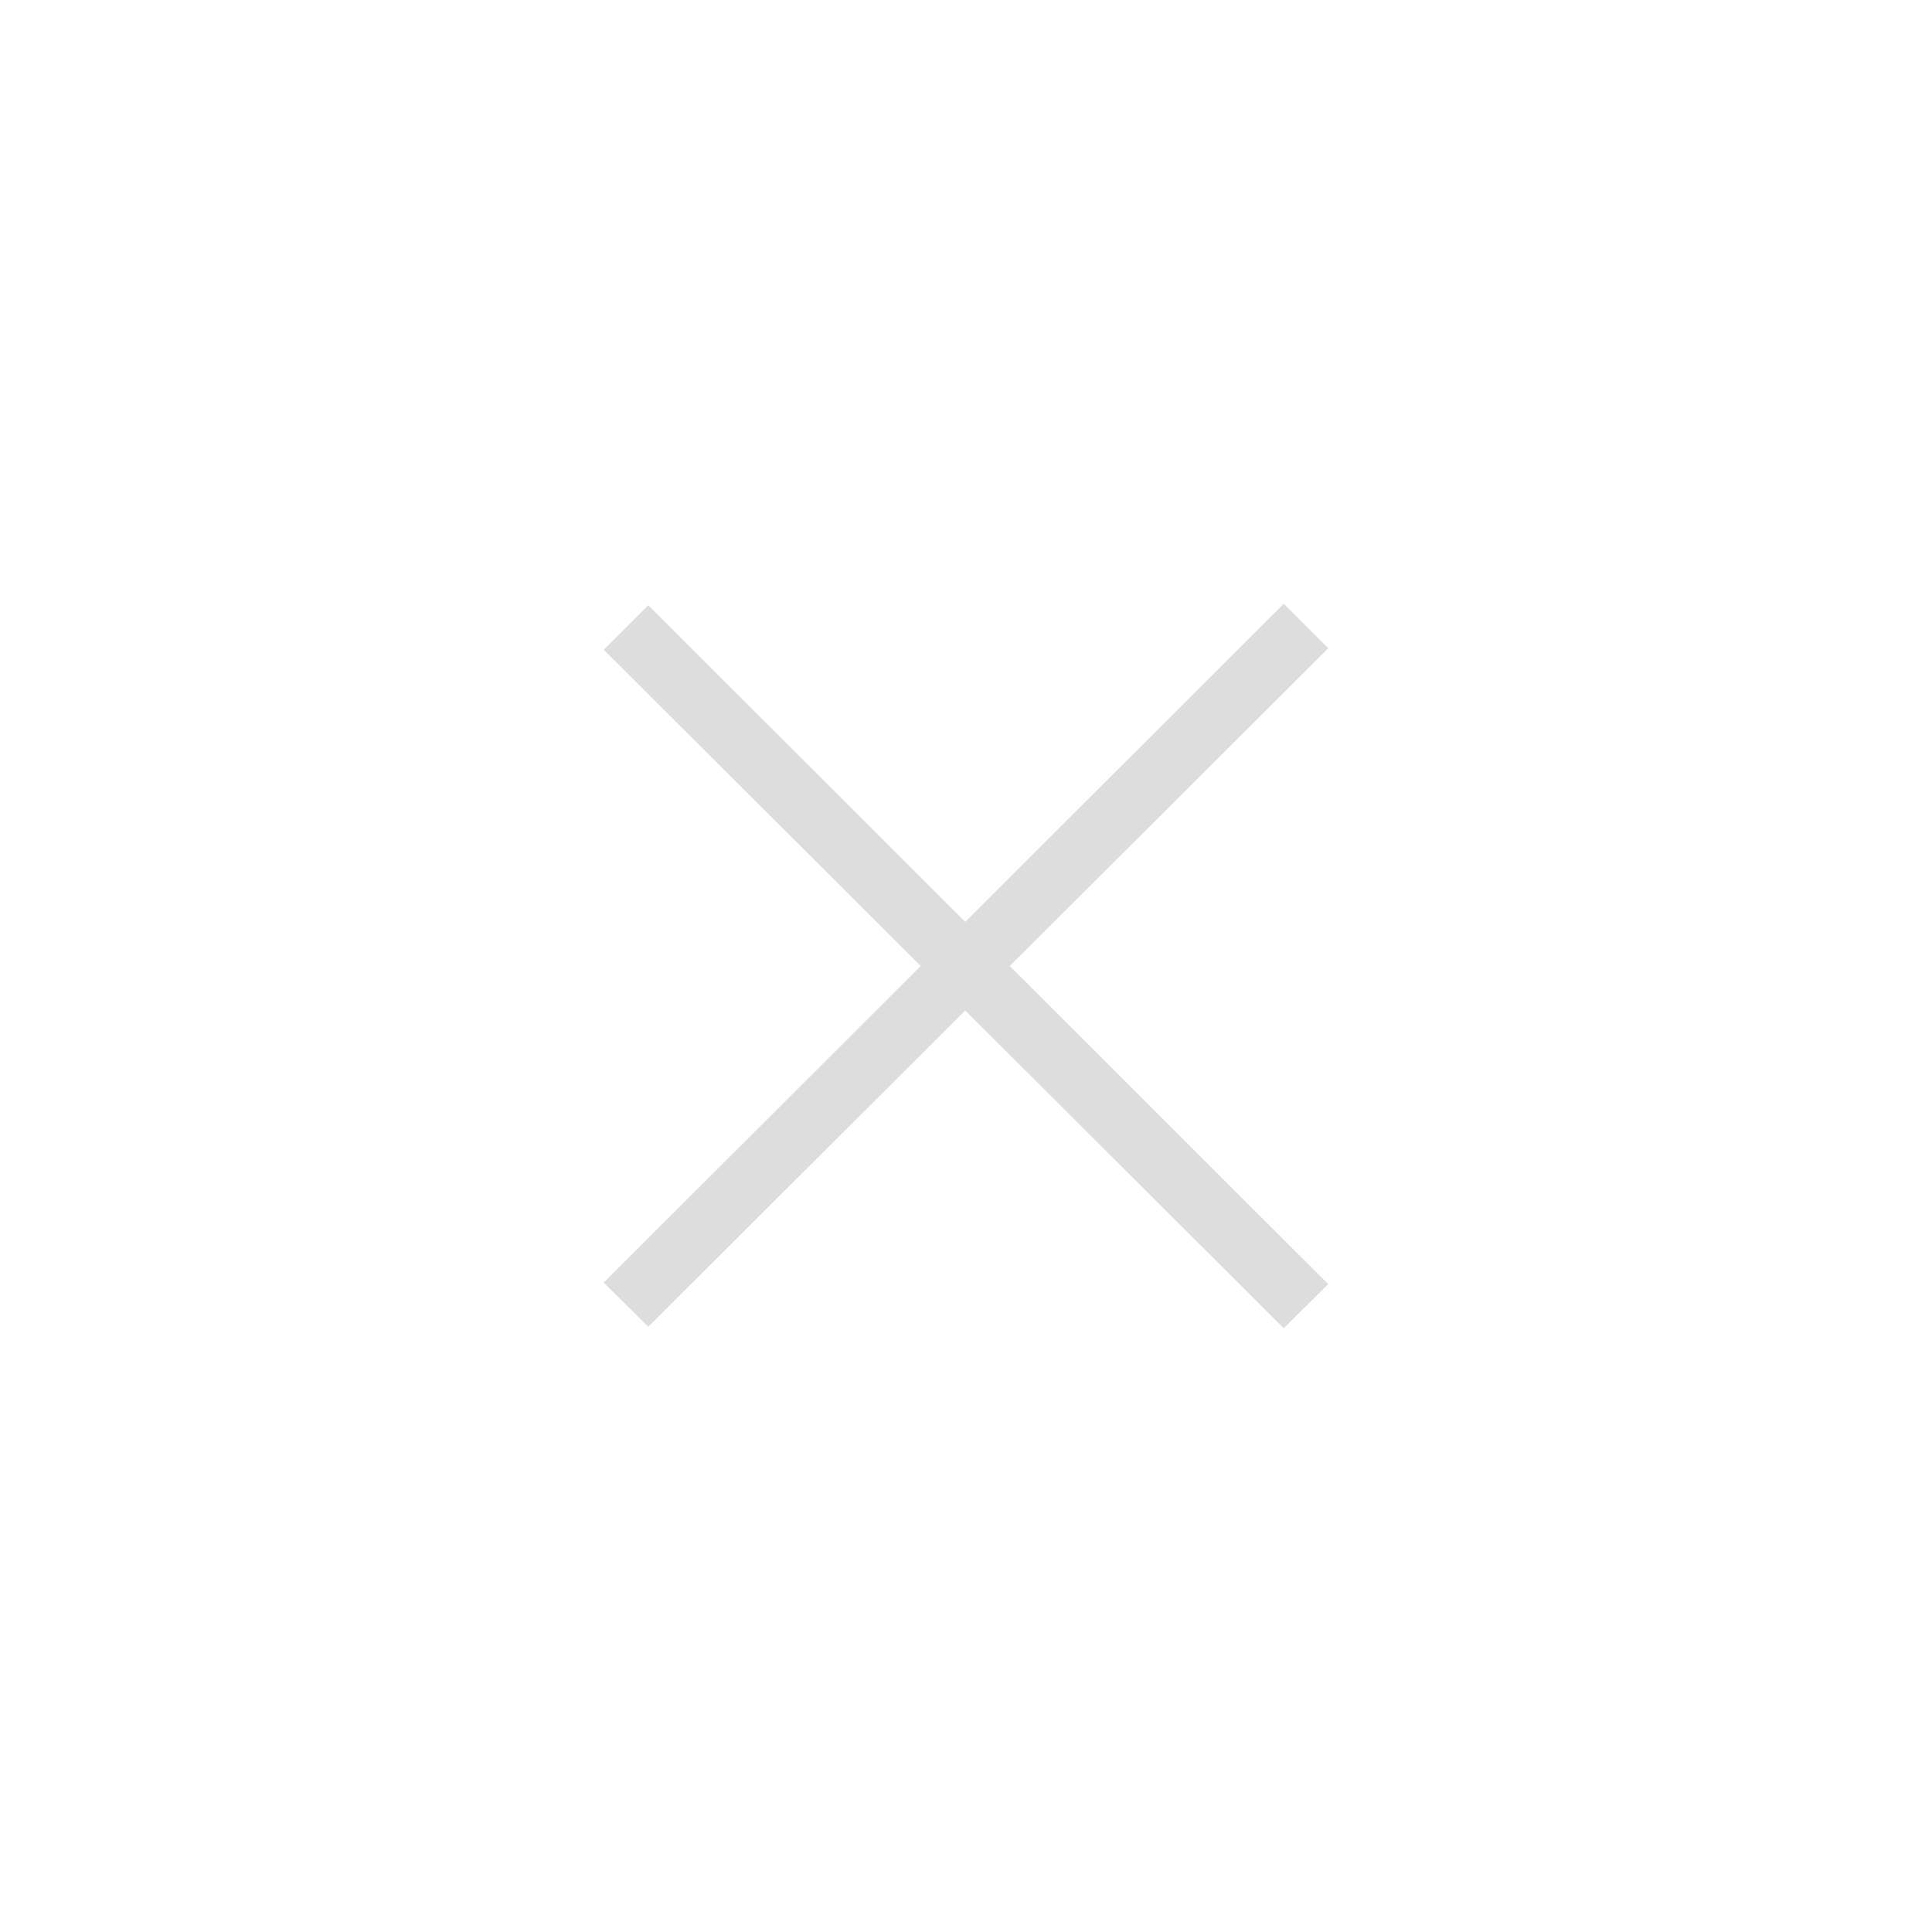
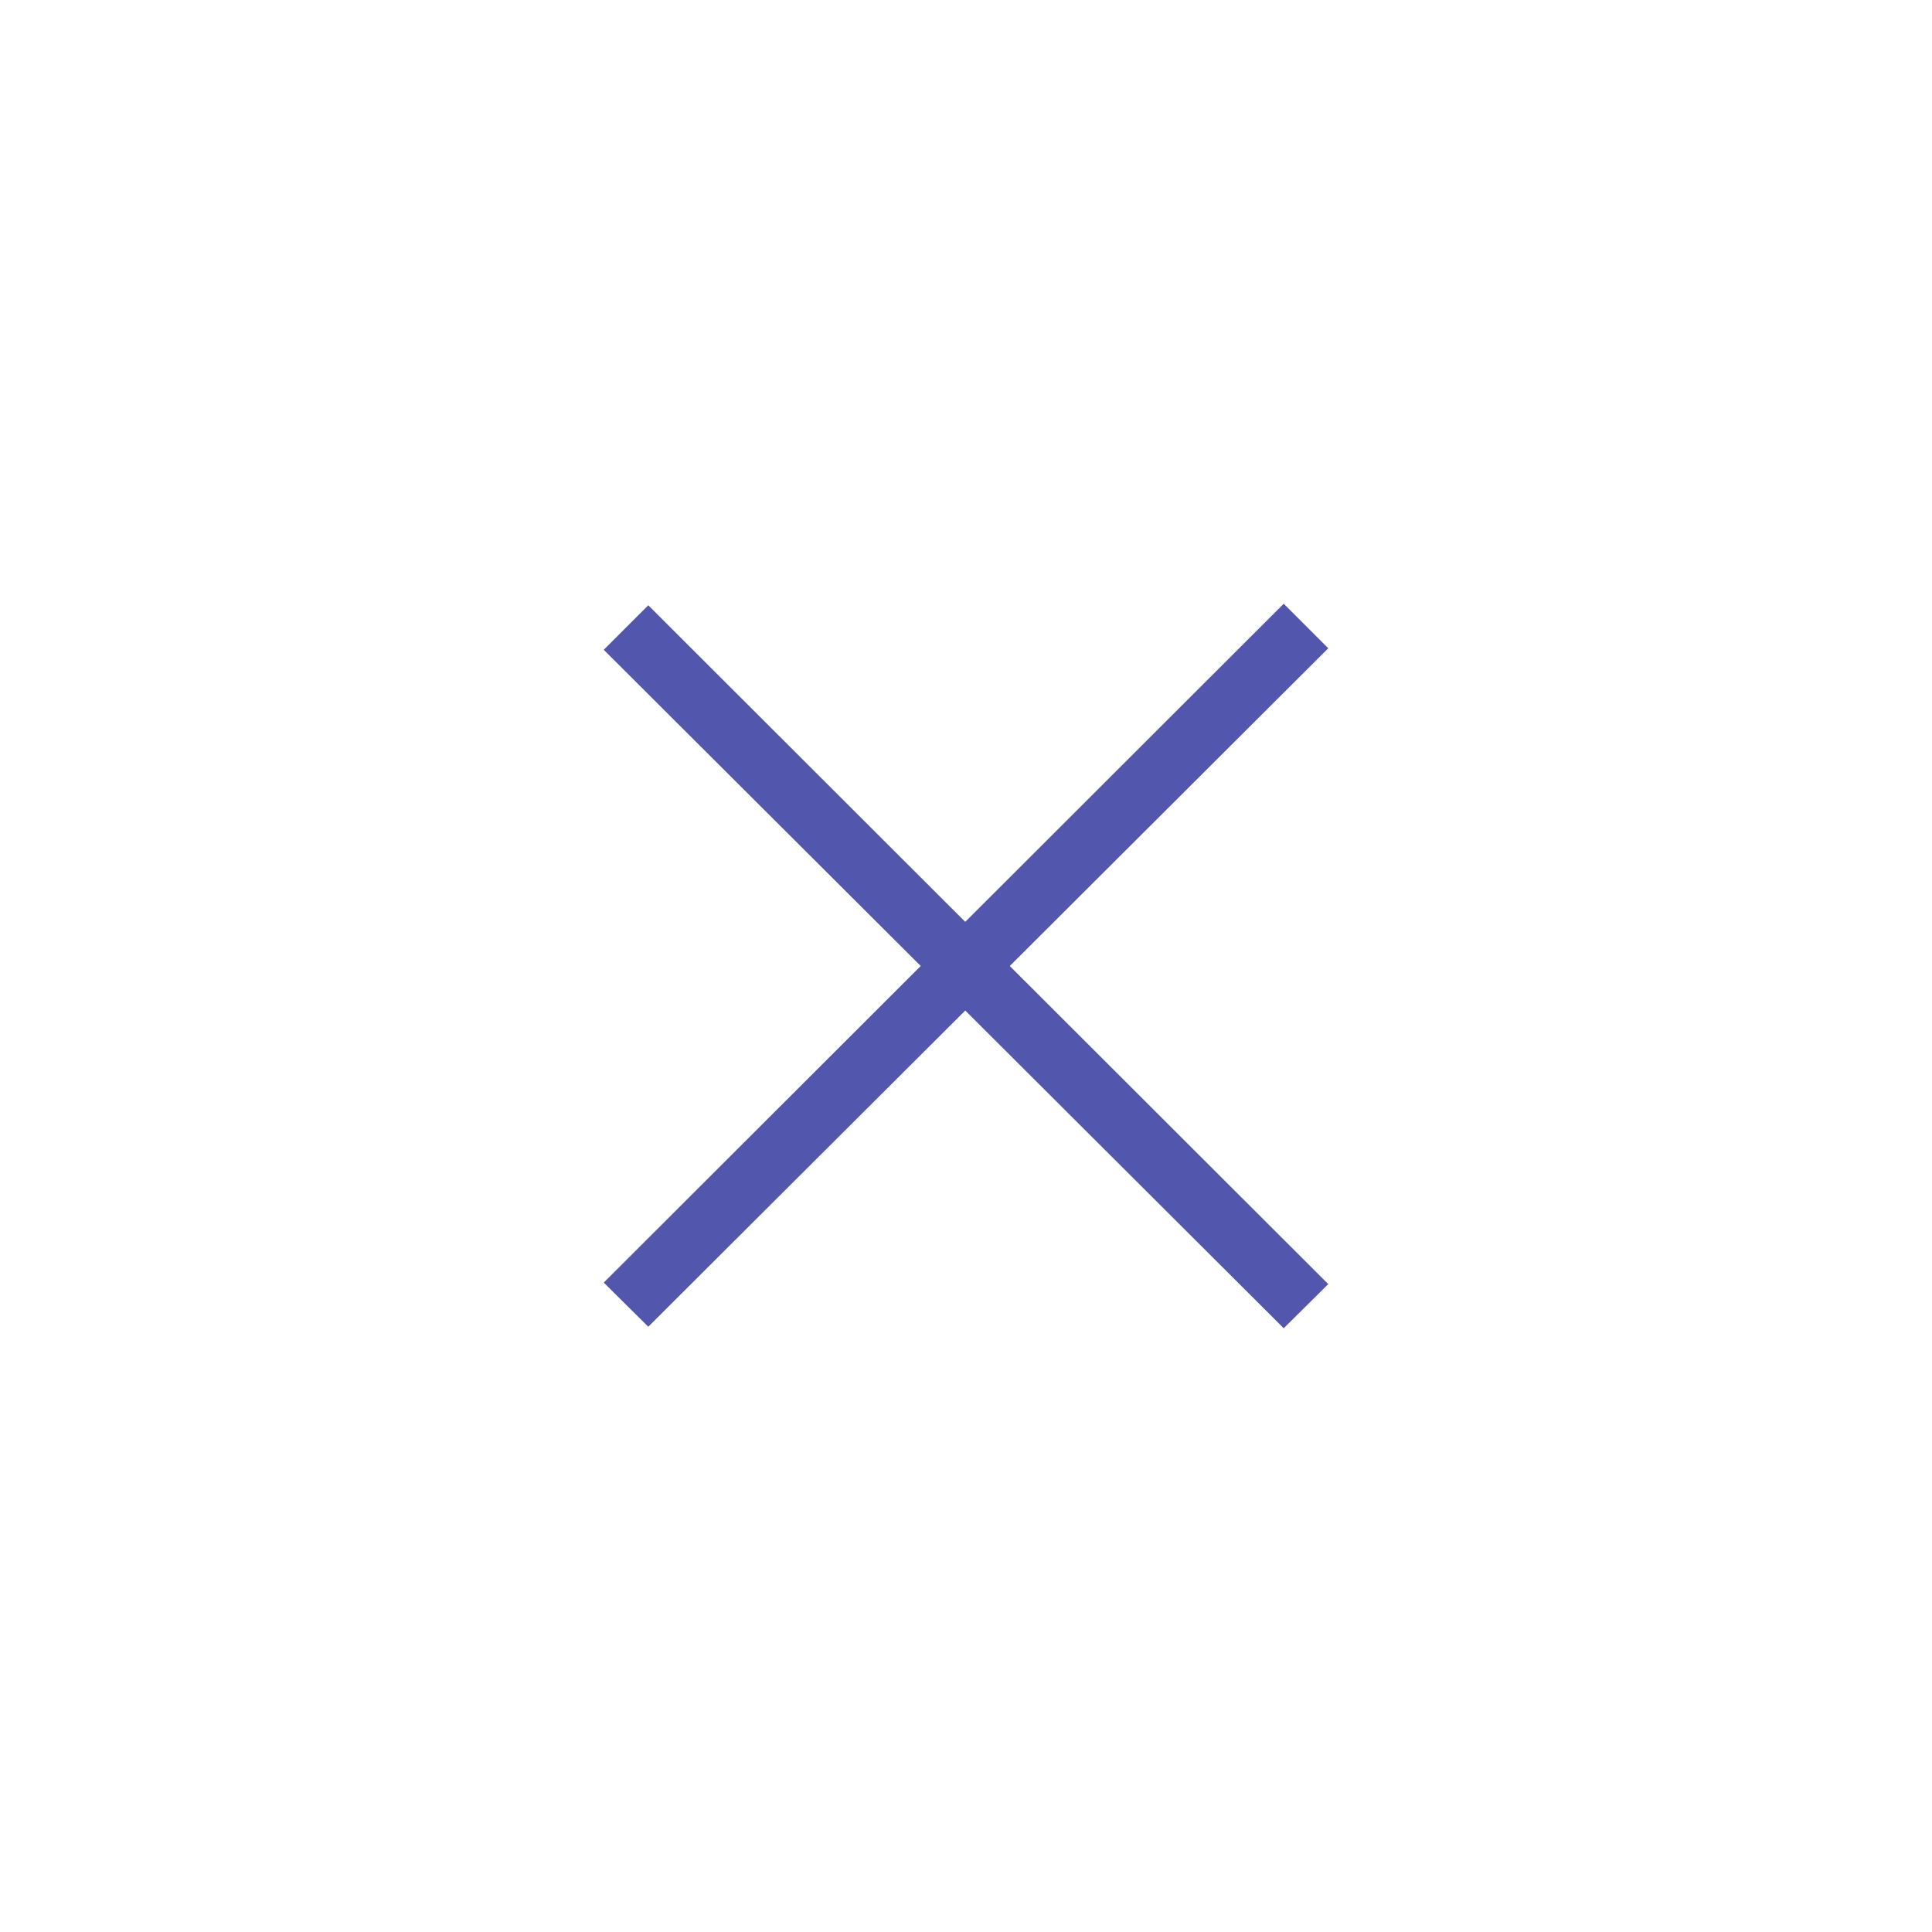
- <svg xmlns="http://www.w3.org/2000/svg" version="1.1" id="Layer_1" x="0px" y="0px" width="512px" height="512px" viewBox="0 0 512 512" style="enable-background:new 0 0 512 512;" xml:space="preserve">
-   <style type="text/css">
- 
- 	.st0{fill:#dddddd;}
- 
- </style>
-   <polygon class="st0" points="340.2,160 255.8,244.3 171.8,160.4 160,172.2 244,256 160,339.9 171.8,351.6 255.8,267.8 340.2,352   352,340.3 267.6,256 352,171.8 " />
+ <svg xmlns="http://www.w3.org/2000/svg" version="1.1" id="Layer_1" x="0px" y="0px" width="512px" height="512px" viewBox="0 0 512 512" fill="#5256ad" style="enable-background:new 0 0 512 512;" xml:space="preserve">
+   <polygon class="st0" points="340.2,160 255.8,244.3 171.8,160.4 160,172.2 244,256 160,339.9 171.8,351.6 255.8,267.8 340.2,352 352,340.3 267.6,256 352,171.8 " />
</svg>
